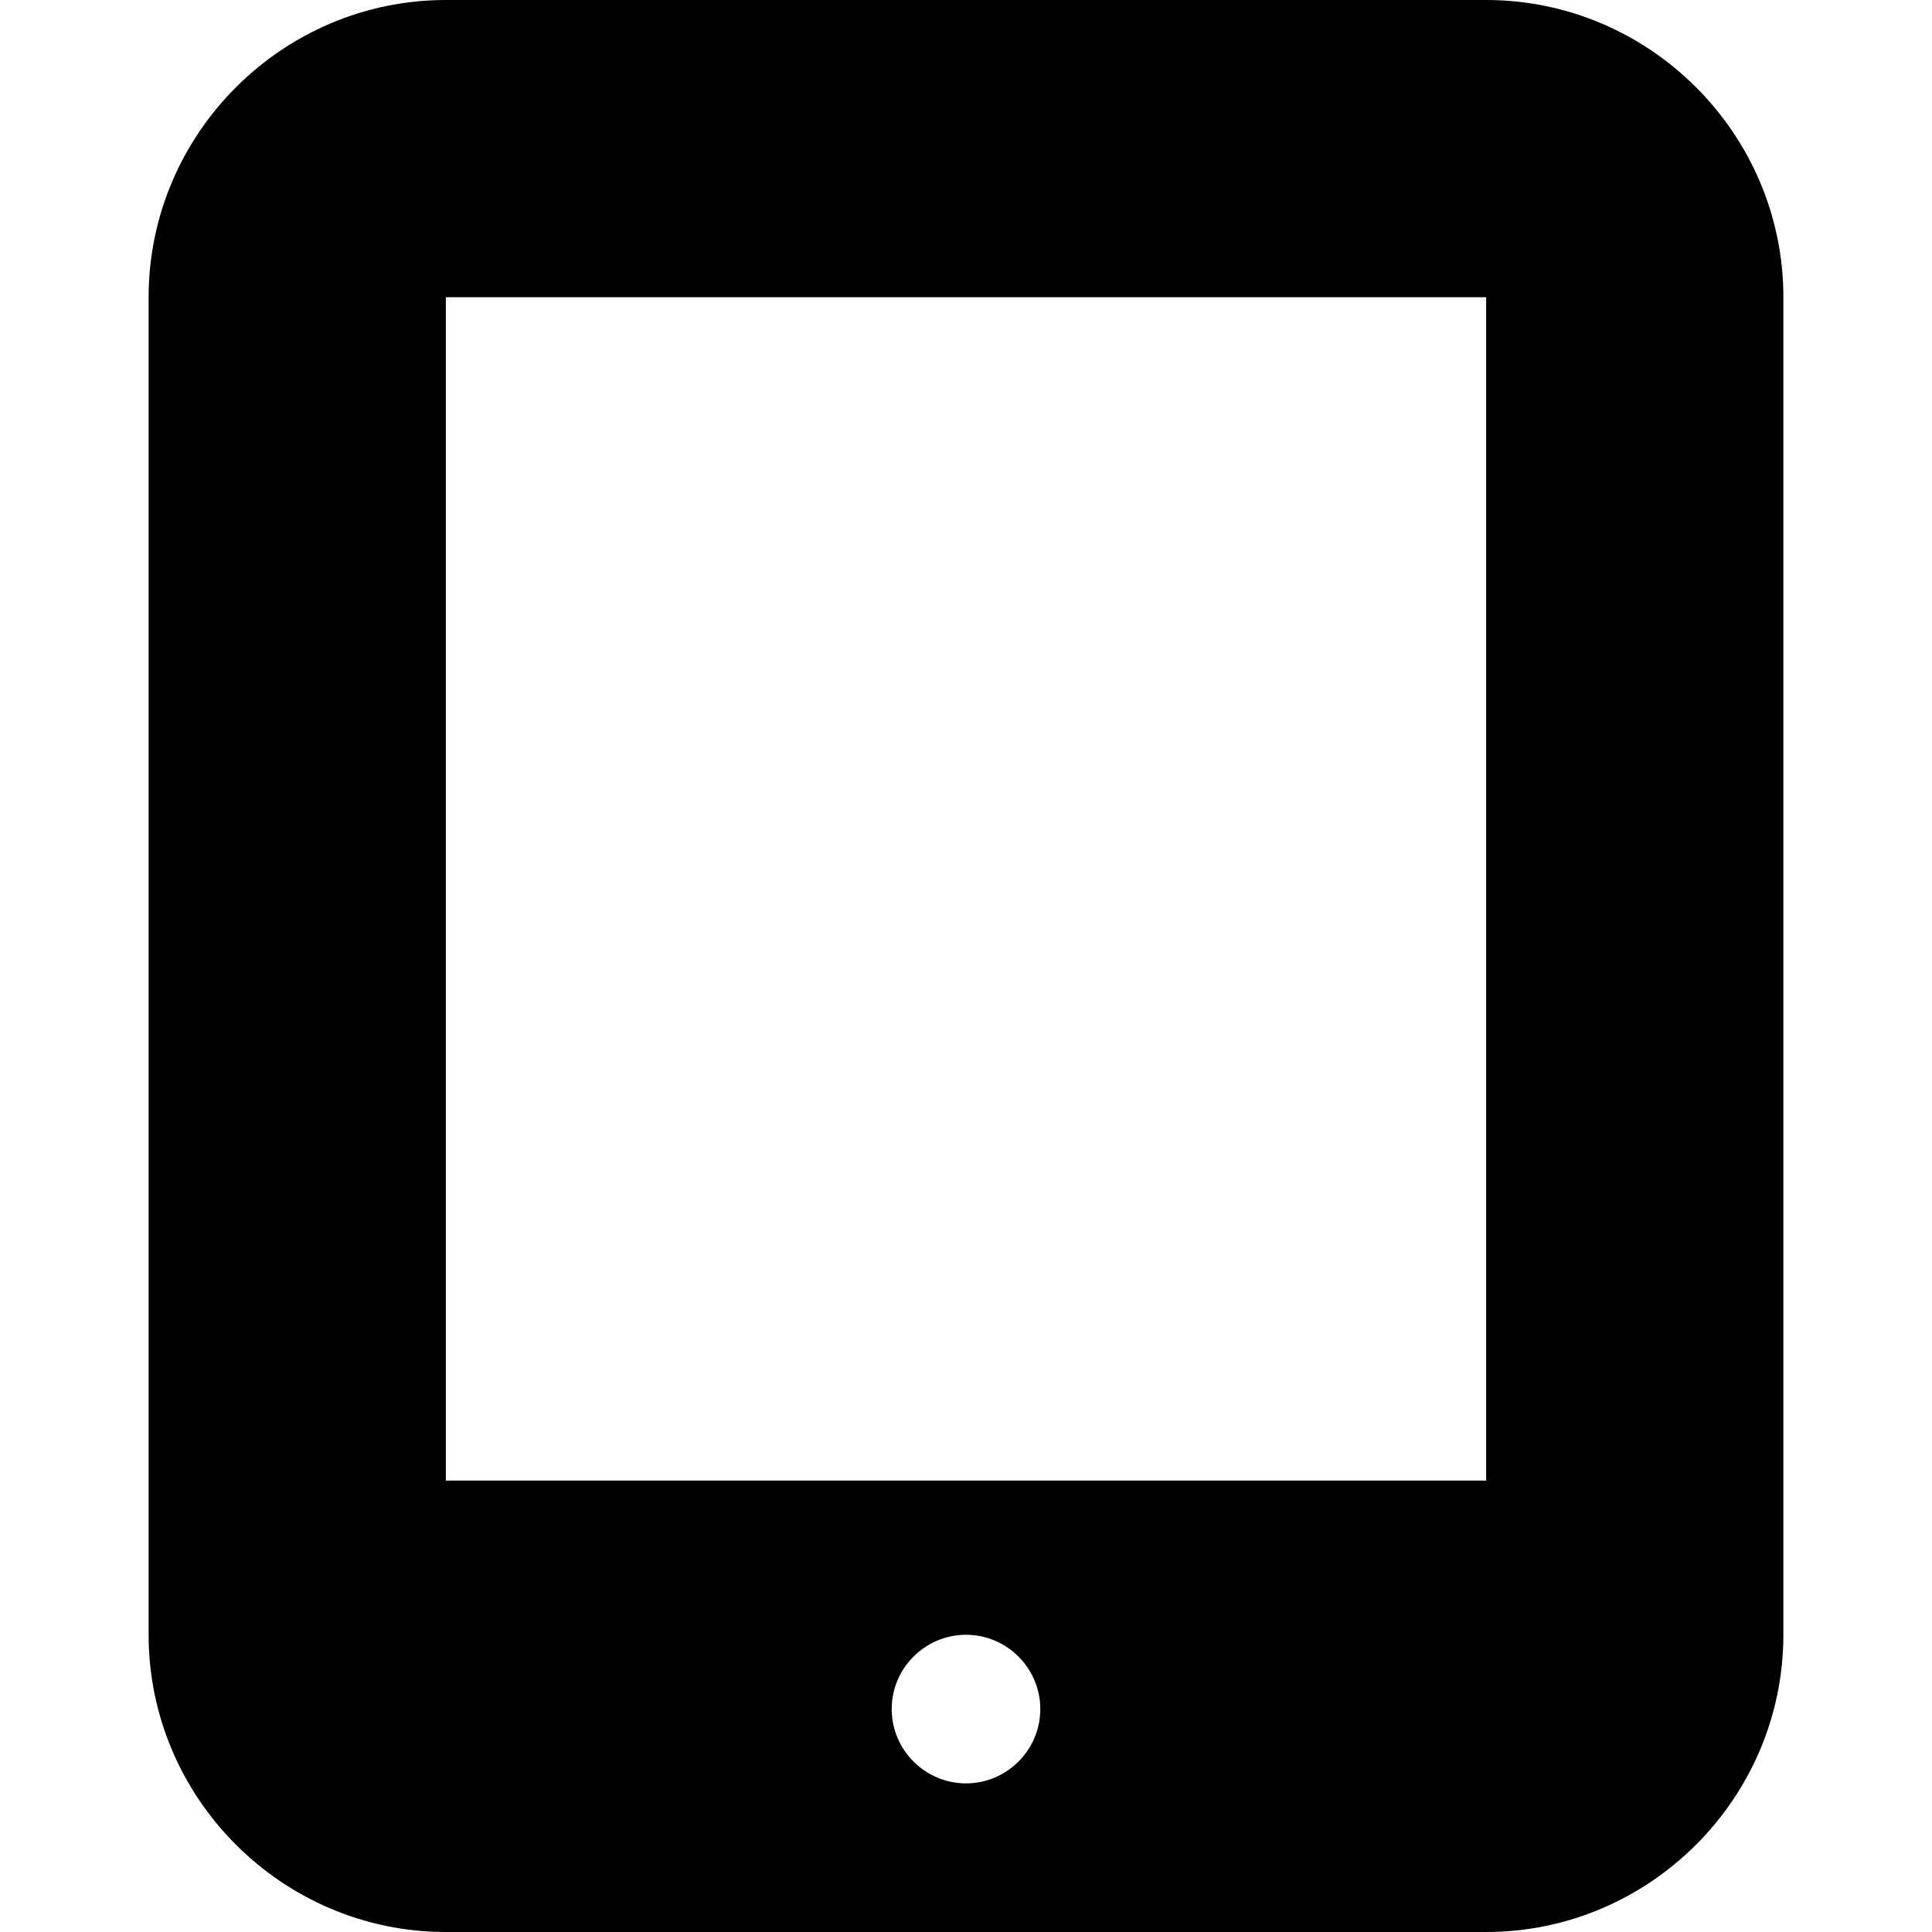
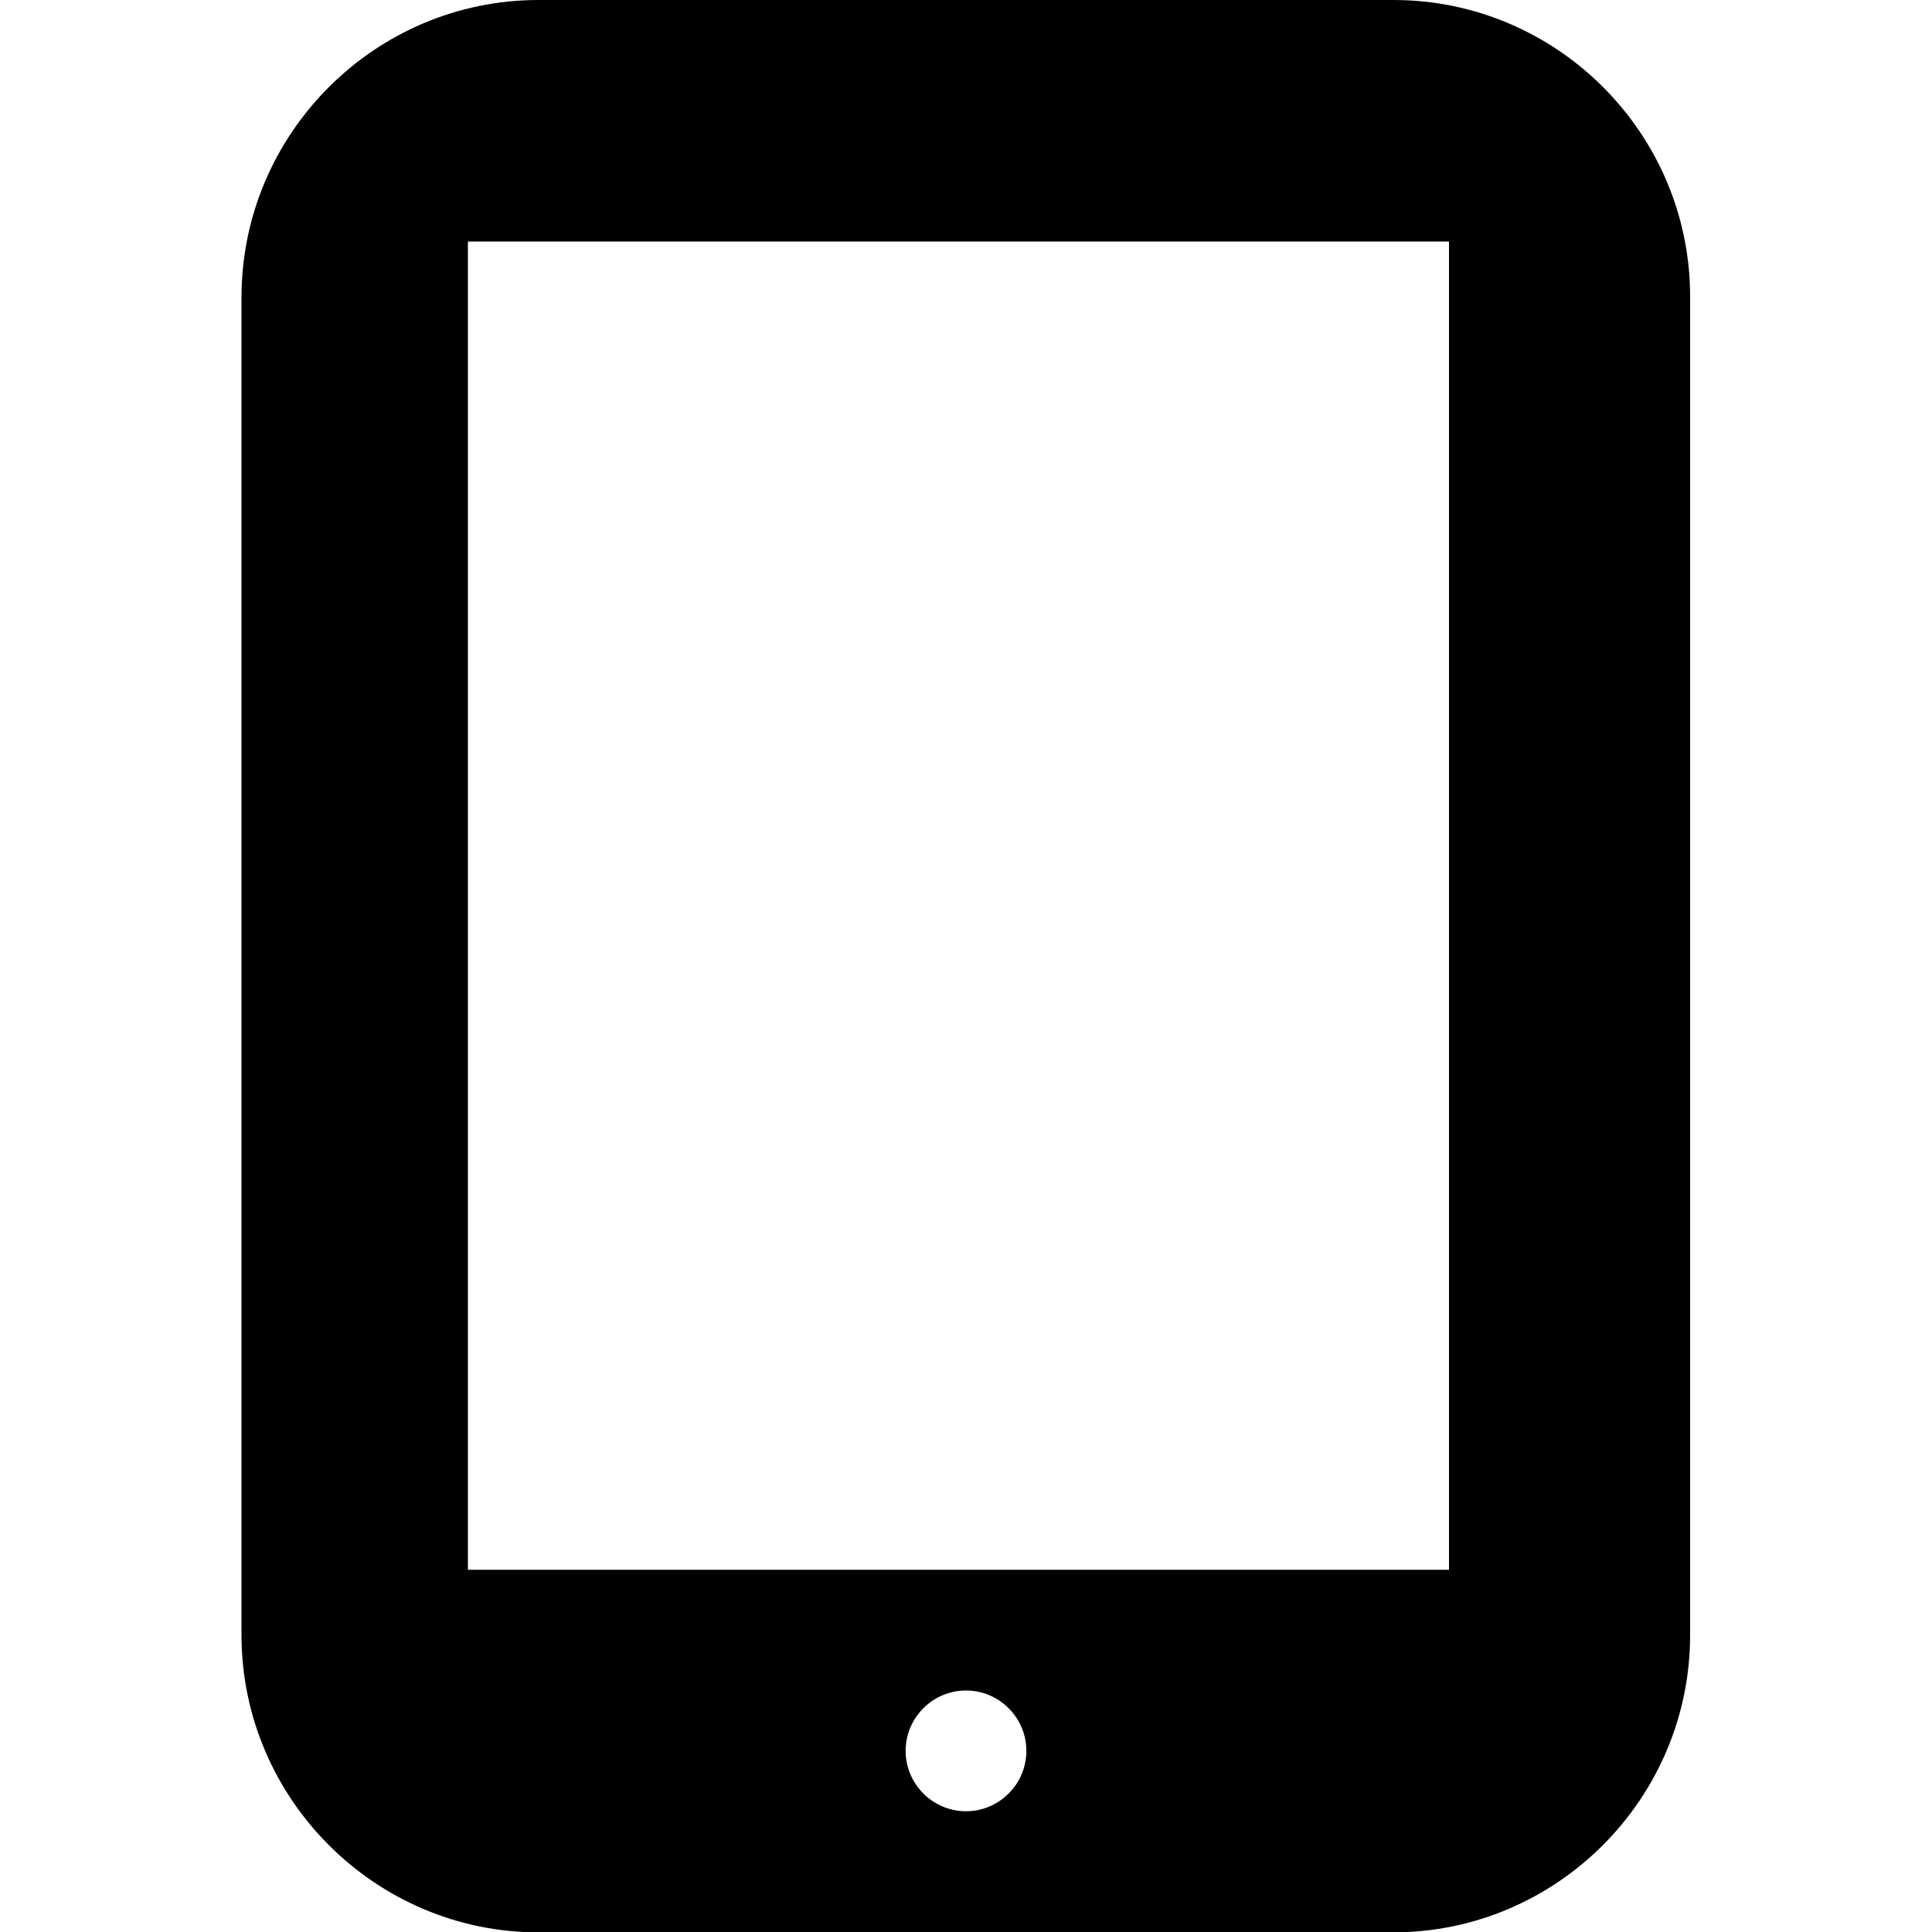
- <svg xmlns="http://www.w3.org/2000/svg" version="1.1" id="tablet-vertical" width="512" height="512" x="0px" y="0px" viewBox="0 0 352 416" style="enable-background:new 0 0 352 416;" xml:space="preserve">
-   <path class="lexicon-icon-body" fill="none" d="M288,0H64C28.8,0,0,28.8,0,64v288c0,35.2,28.8,64,64,64h224c35.2,0,64-28.8,64-64V64C352,28.8,323.2,0,288,0z   M176,384c-8.8,0-16-7.2-16-16s7.2-16,16-16s16,7.2,16,16S184.8,384,176,384z" />
-   <path class="lexicon-icon-outline" d="M288,0H64C28.8,0,0,28.8,0,64v288c0,35.2,28.8,64,64,64h224c35.2,0,64-28.8,64-64V64C352,28.8,323.2,0,288,0z M176,384  c-8.8,0-16-7.2-16-16s7.2-16,16-16s16,7.2,16,16S184.8,384,176,384z M288,318.8H64V64h224V318.8z" />
+ <svg xmlns="http://www.w3.org/2000/svg" id="tablet-portrait" viewBox="0 0 512 512">
+   <path class="lexicon-icon-outline" d="M369.3,0H142.7C99.4,0,64,35.4,64,78.8v354.5c0,43.3,35.4,78.8,78.7,78.8h226.5c43.3,0,78.7-35.4,78.7-78.8V78.8C448,35.4,412.6,0,369.3,0z M256,480c-8.8,0-16-7.2-16-16s7.2-16,16-16c8.8,0,16,7.2,16,16S264.8,480,256,480z M384,416H124V64h260V416z" />
</svg>
